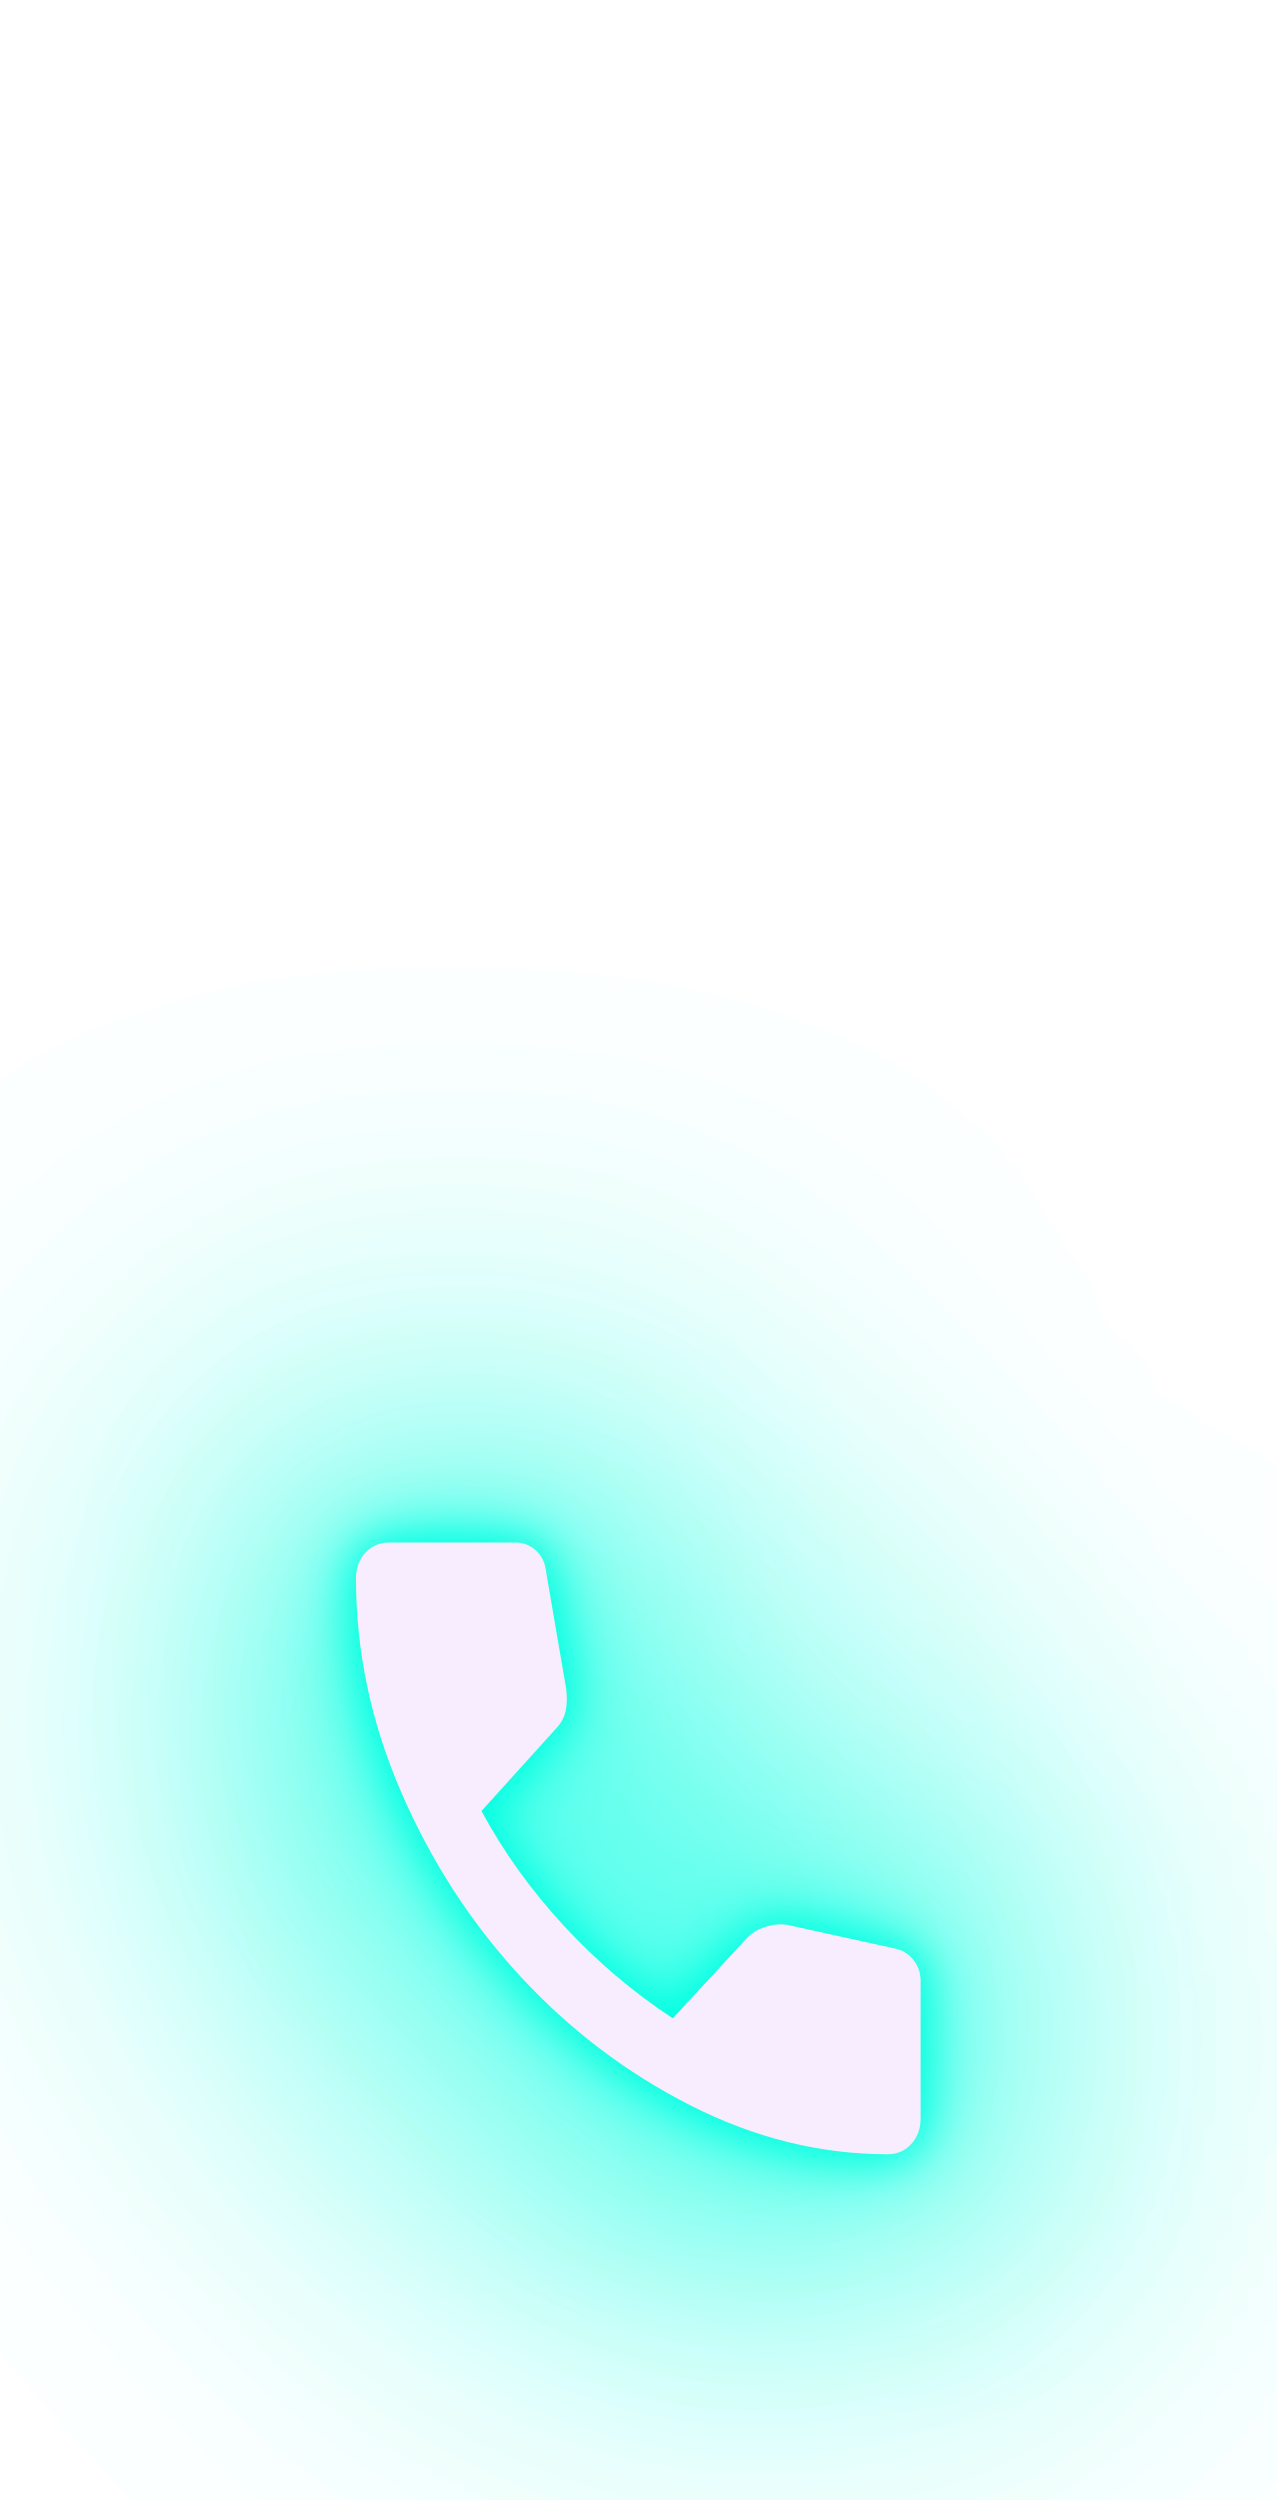
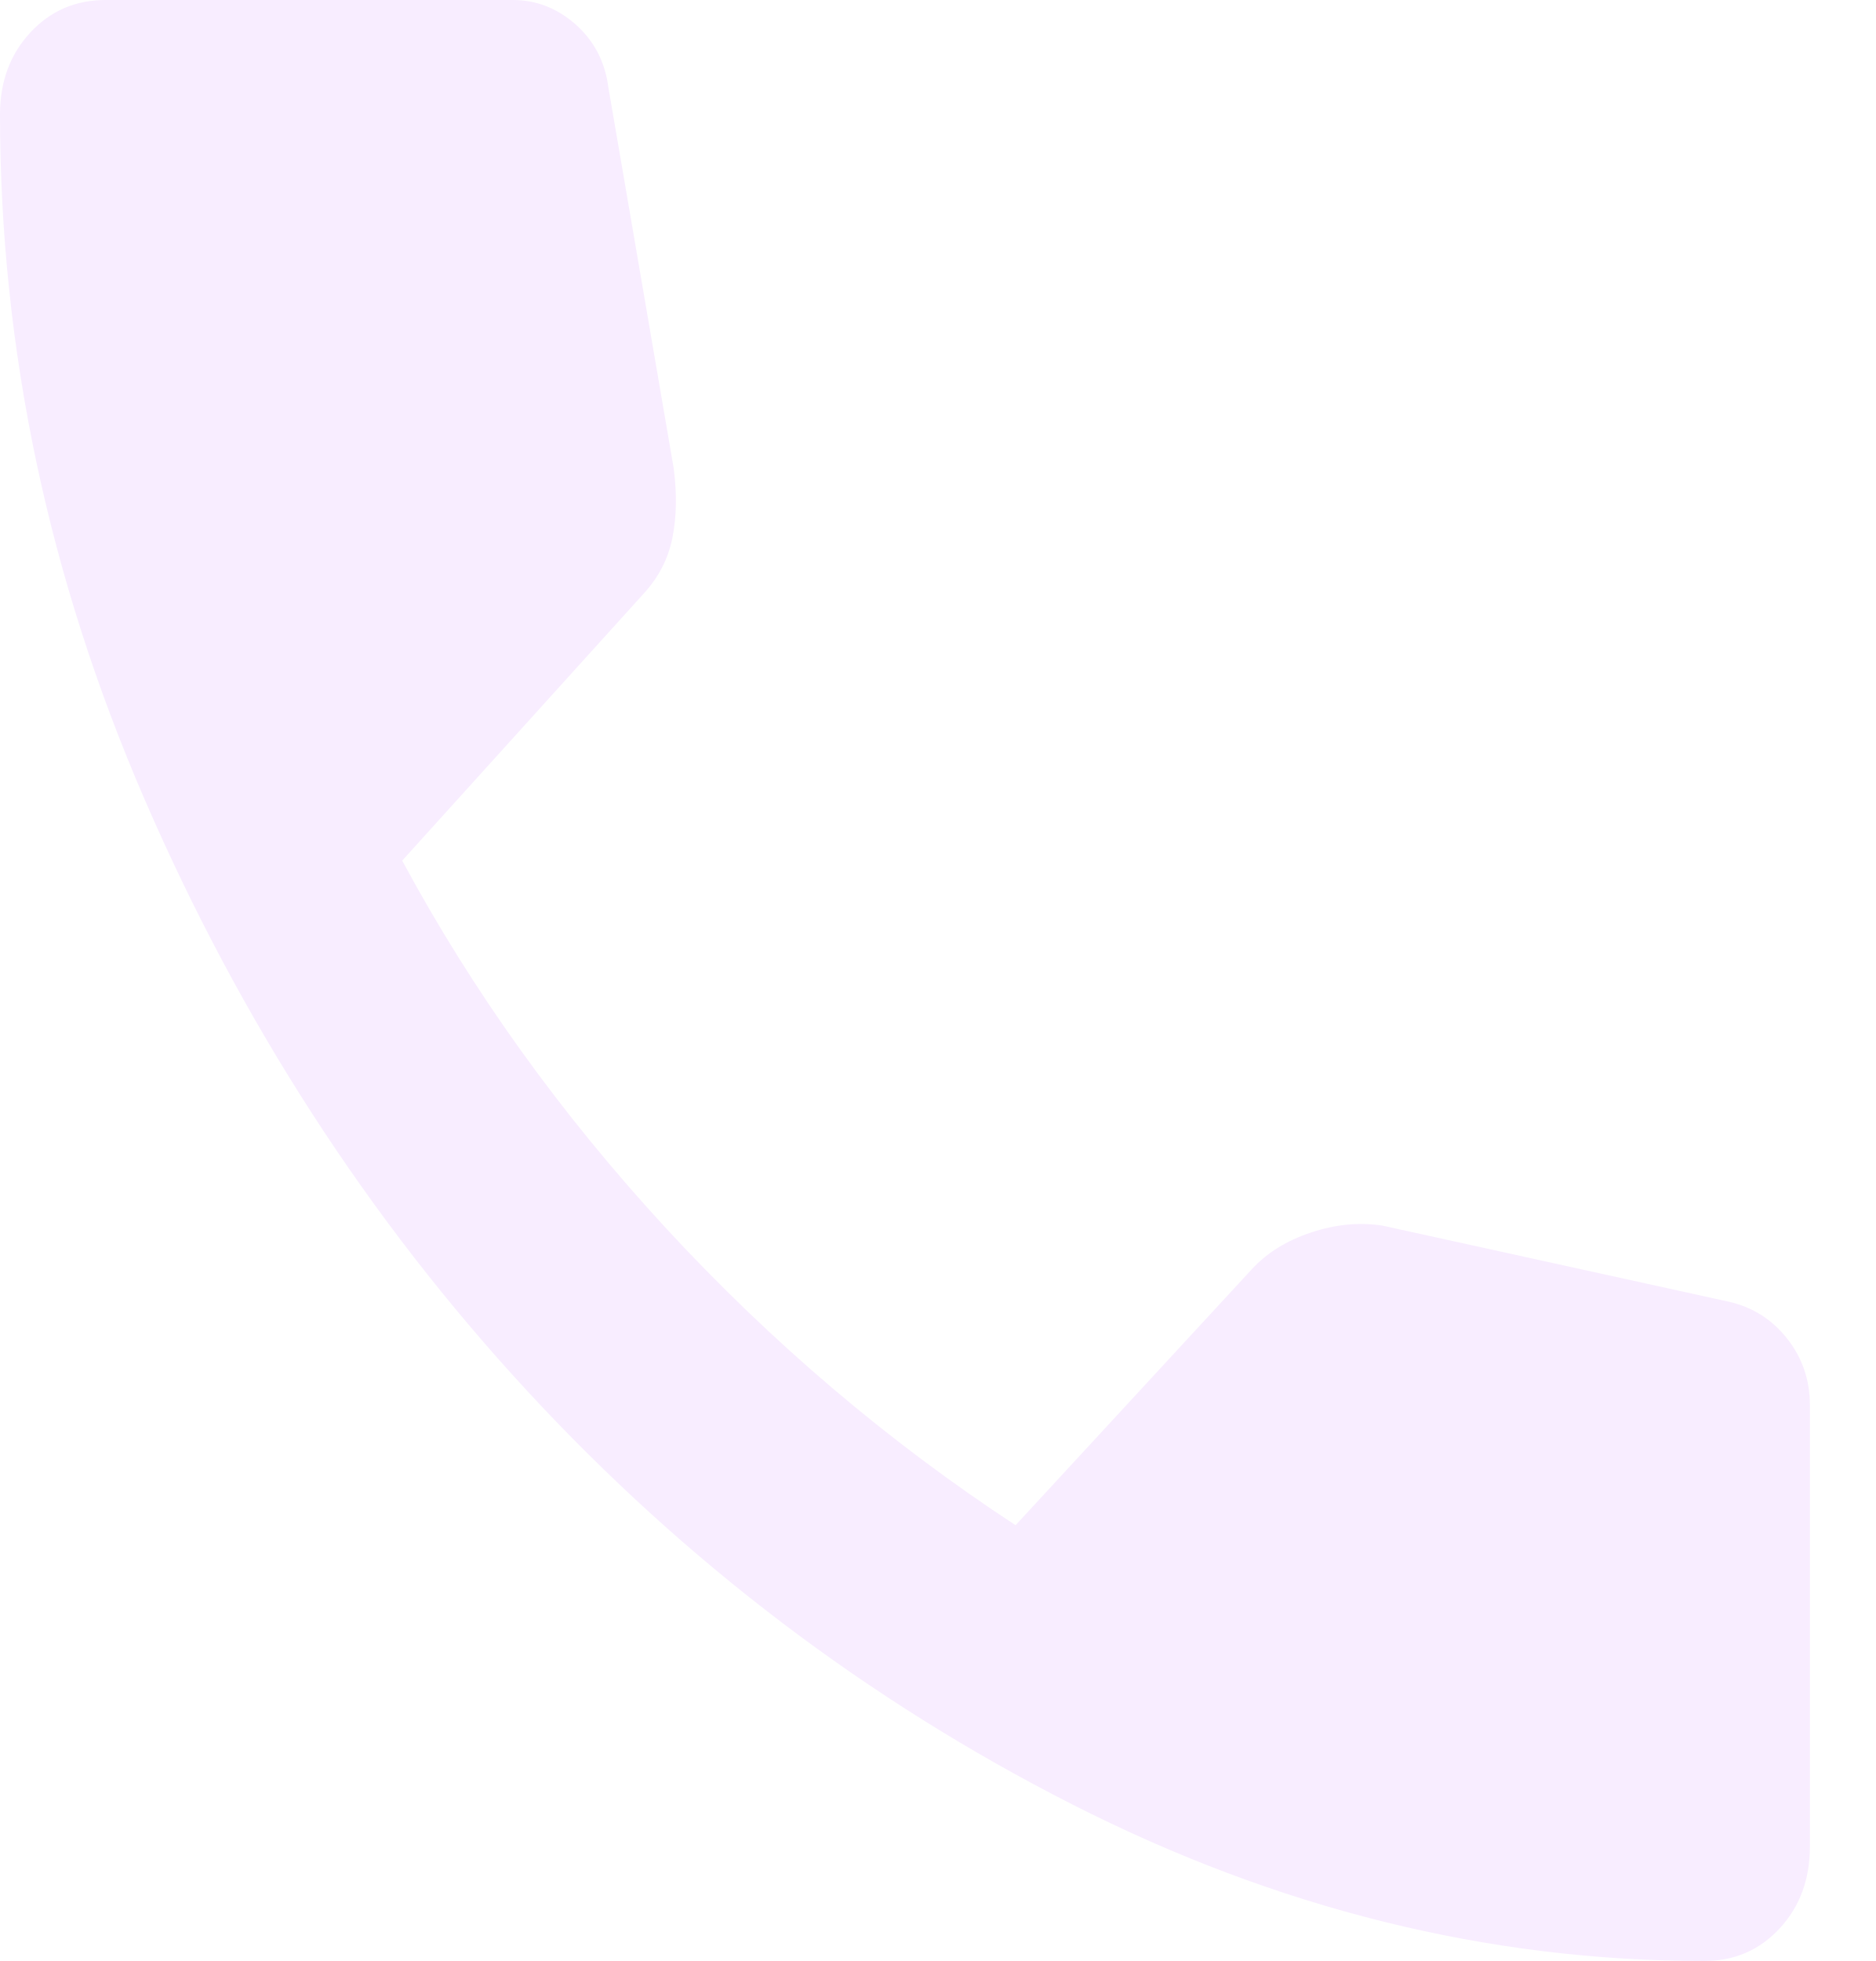
- <svg xmlns="http://www.w3.org/2000/svg" width="48" height="94" viewBox="0 0 48 94" fill="none">
-   <g filter="url(#filter0_dddddd_10_359)">
-     <path d="M33.377 81C30.841 81 28.369 80.388 25.962 79.163C23.554 77.938 21.421 76.319 19.563 74.307C17.705 72.295 16.211 69.984 15.081 67.375C13.951 64.766 13.385 62.088 13.385 59.342C13.385 58.958 13.503 58.639 13.739 58.383C13.974 58.128 14.269 58 14.623 58H19.4C19.675 58 19.921 58.096 20.137 58.288C20.353 58.479 20.481 58.724 20.52 59.022L21.287 63.494C21.326 63.793 21.321 64.064 21.272 64.31C21.222 64.555 21.11 64.773 20.933 64.964L18.103 68.094C18.928 69.628 19.96 71.065 21.199 72.407C22.437 73.749 23.803 74.909 25.297 75.889L28.069 72.886C28.246 72.694 28.477 72.551 28.763 72.456C29.048 72.36 29.328 72.333 29.603 72.375L33.672 73.269C33.947 73.333 34.173 73.477 34.35 73.701C34.527 73.925 34.615 74.186 34.615 74.483V79.658C34.615 80.042 34.497 80.361 34.261 80.617C34.026 80.872 33.731 81 33.377 81Z" fill="#F8EDFF" />
-   </g>
-   <defs>
-     <filter id="filter0_dddddd_10_359" x="-50.321" y="-5.706" width="148.642" height="150.411" filterUnits="userSpaceOnUse" color-interpolation-filters="sRGB">
-       <feFlood flood-opacity="0" result="BackgroundImageFix" />
-       <feColorMatrix in="SourceAlpha" type="matrix" values="0 0 0 0 0 0 0 0 0 0 0 0 0 0 0 0 0 0 127 0" result="hardAlpha" />
-       <feOffset />
-       <feGaussianBlur stdDeviation="0.758" />
-       <feColorMatrix type="matrix" values="0 0 0 0 0 0 0 0 0 1 0 0 0 0 0.882 0 0 0 1 0" />
-       <feBlend mode="normal" in2="BackgroundImageFix" result="effect1_dropShadow_10_359" />
-       <feColorMatrix in="SourceAlpha" type="matrix" values="0 0 0 0 0 0 0 0 0 0 0 0 0 0 0 0 0 0 127 0" result="hardAlpha" />
-       <feOffset />
-       <feGaussianBlur stdDeviation="1.517" />
-       <feColorMatrix type="matrix" values="0 0 0 0 0 0 0 0 0 1 0 0 0 0 0.882 0 0 0 1 0" />
-       <feBlend mode="normal" in2="effect1_dropShadow_10_359" result="effect2_dropShadow_10_359" />
-       <feColorMatrix in="SourceAlpha" type="matrix" values="0 0 0 0 0 0 0 0 0 0 0 0 0 0 0 0 0 0 127 0" result="hardAlpha" />
-       <feOffset />
-       <feGaussianBlur stdDeviation="5.309" />
-       <feColorMatrix type="matrix" values="0 0 0 0 0 0 0 0 0 1 0 0 0 0 0.882 0 0 0 1 0" />
-       <feBlend mode="normal" in2="effect2_dropShadow_10_359" result="effect3_dropShadow_10_359" />
-       <feColorMatrix in="SourceAlpha" type="matrix" values="0 0 0 0 0 0 0 0 0 0 0 0 0 0 0 0 0 0 127 0" result="hardAlpha" />
-       <feOffset />
-       <feGaussianBlur stdDeviation="10.618" />
-       <feColorMatrix type="matrix" values="0 0 0 0 0 0 0 0 0 1 0 0 0 0 0.882 0 0 0 1 0" />
-       <feBlend mode="normal" in2="effect3_dropShadow_10_359" result="effect4_dropShadow_10_359" />
-       <feColorMatrix in="SourceAlpha" type="matrix" values="0 0 0 0 0 0 0 0 0 0 0 0 0 0 0 0 0 0 127 0" result="hardAlpha" />
-       <feOffset />
-       <feGaussianBlur stdDeviation="18.202" />
-       <feColorMatrix type="matrix" values="0 0 0 0 0 0 0 0 0 1 0 0 0 0 0.882 0 0 0 1 0" />
-       <feBlend mode="normal" in2="effect4_dropShadow_10_359" result="effect5_dropShadow_10_359" />
-       <feColorMatrix in="SourceAlpha" type="matrix" values="0 0 0 0 0 0 0 0 0 0 0 0 0 0 0 0 0 0 127 0" result="hardAlpha" />
-       <feOffset />
-       <feGaussianBlur stdDeviation="31.853" />
-       <feColorMatrix type="matrix" values="0 0 0 0 0 0 0 0 0 1 0 0 0 0 0.882 0 0 0 1 0" />
-       <feBlend mode="normal" in2="effect5_dropShadow_10_359" result="effect6_dropShadow_10_359" />
-       <feBlend mode="normal" in="SourceGraphic" in2="effect6_dropShadow_10_359" result="shape" />
-     </filter>
-   </defs>
+ <svg xmlns="http://www.w3.org/2000/svg" width="22" height="23" viewBox="0 0 22 23" fill="none">
+   <path d="M19.992 23C17.456 23 14.985 22.387 12.577 21.163C10.169 19.938 8.036 18.319 6.178 16.307C4.32 14.295 2.826 11.984 1.696 9.375C0.566 6.766 0.001 4.088 0 1.342C0 0.958 0.118 0.639 0.354 0.383C0.59 0.128 0.885 0 1.238 0H6.015C6.291 0 6.536 0.096 6.753 0.287C6.969 0.479 7.097 0.724 7.136 1.022L7.903 5.494C7.942 5.793 7.937 6.064 7.887 6.31C7.838 6.555 7.725 6.773 7.549 6.964L4.718 10.094C5.544 11.628 6.576 13.065 7.814 14.407C9.053 15.749 10.419 16.909 11.913 17.889L14.685 14.886C14.861 14.694 15.093 14.551 15.378 14.456C15.664 14.36 15.944 14.333 16.218 14.375L20.287 15.269C20.562 15.333 20.788 15.477 20.965 15.701C21.142 15.925 21.231 16.186 21.231 16.483V21.658C21.231 22.042 21.113 22.361 20.877 22.617C20.641 22.872 20.346 23 19.992 23Z" fill="#F8EDFF" />
</svg>
